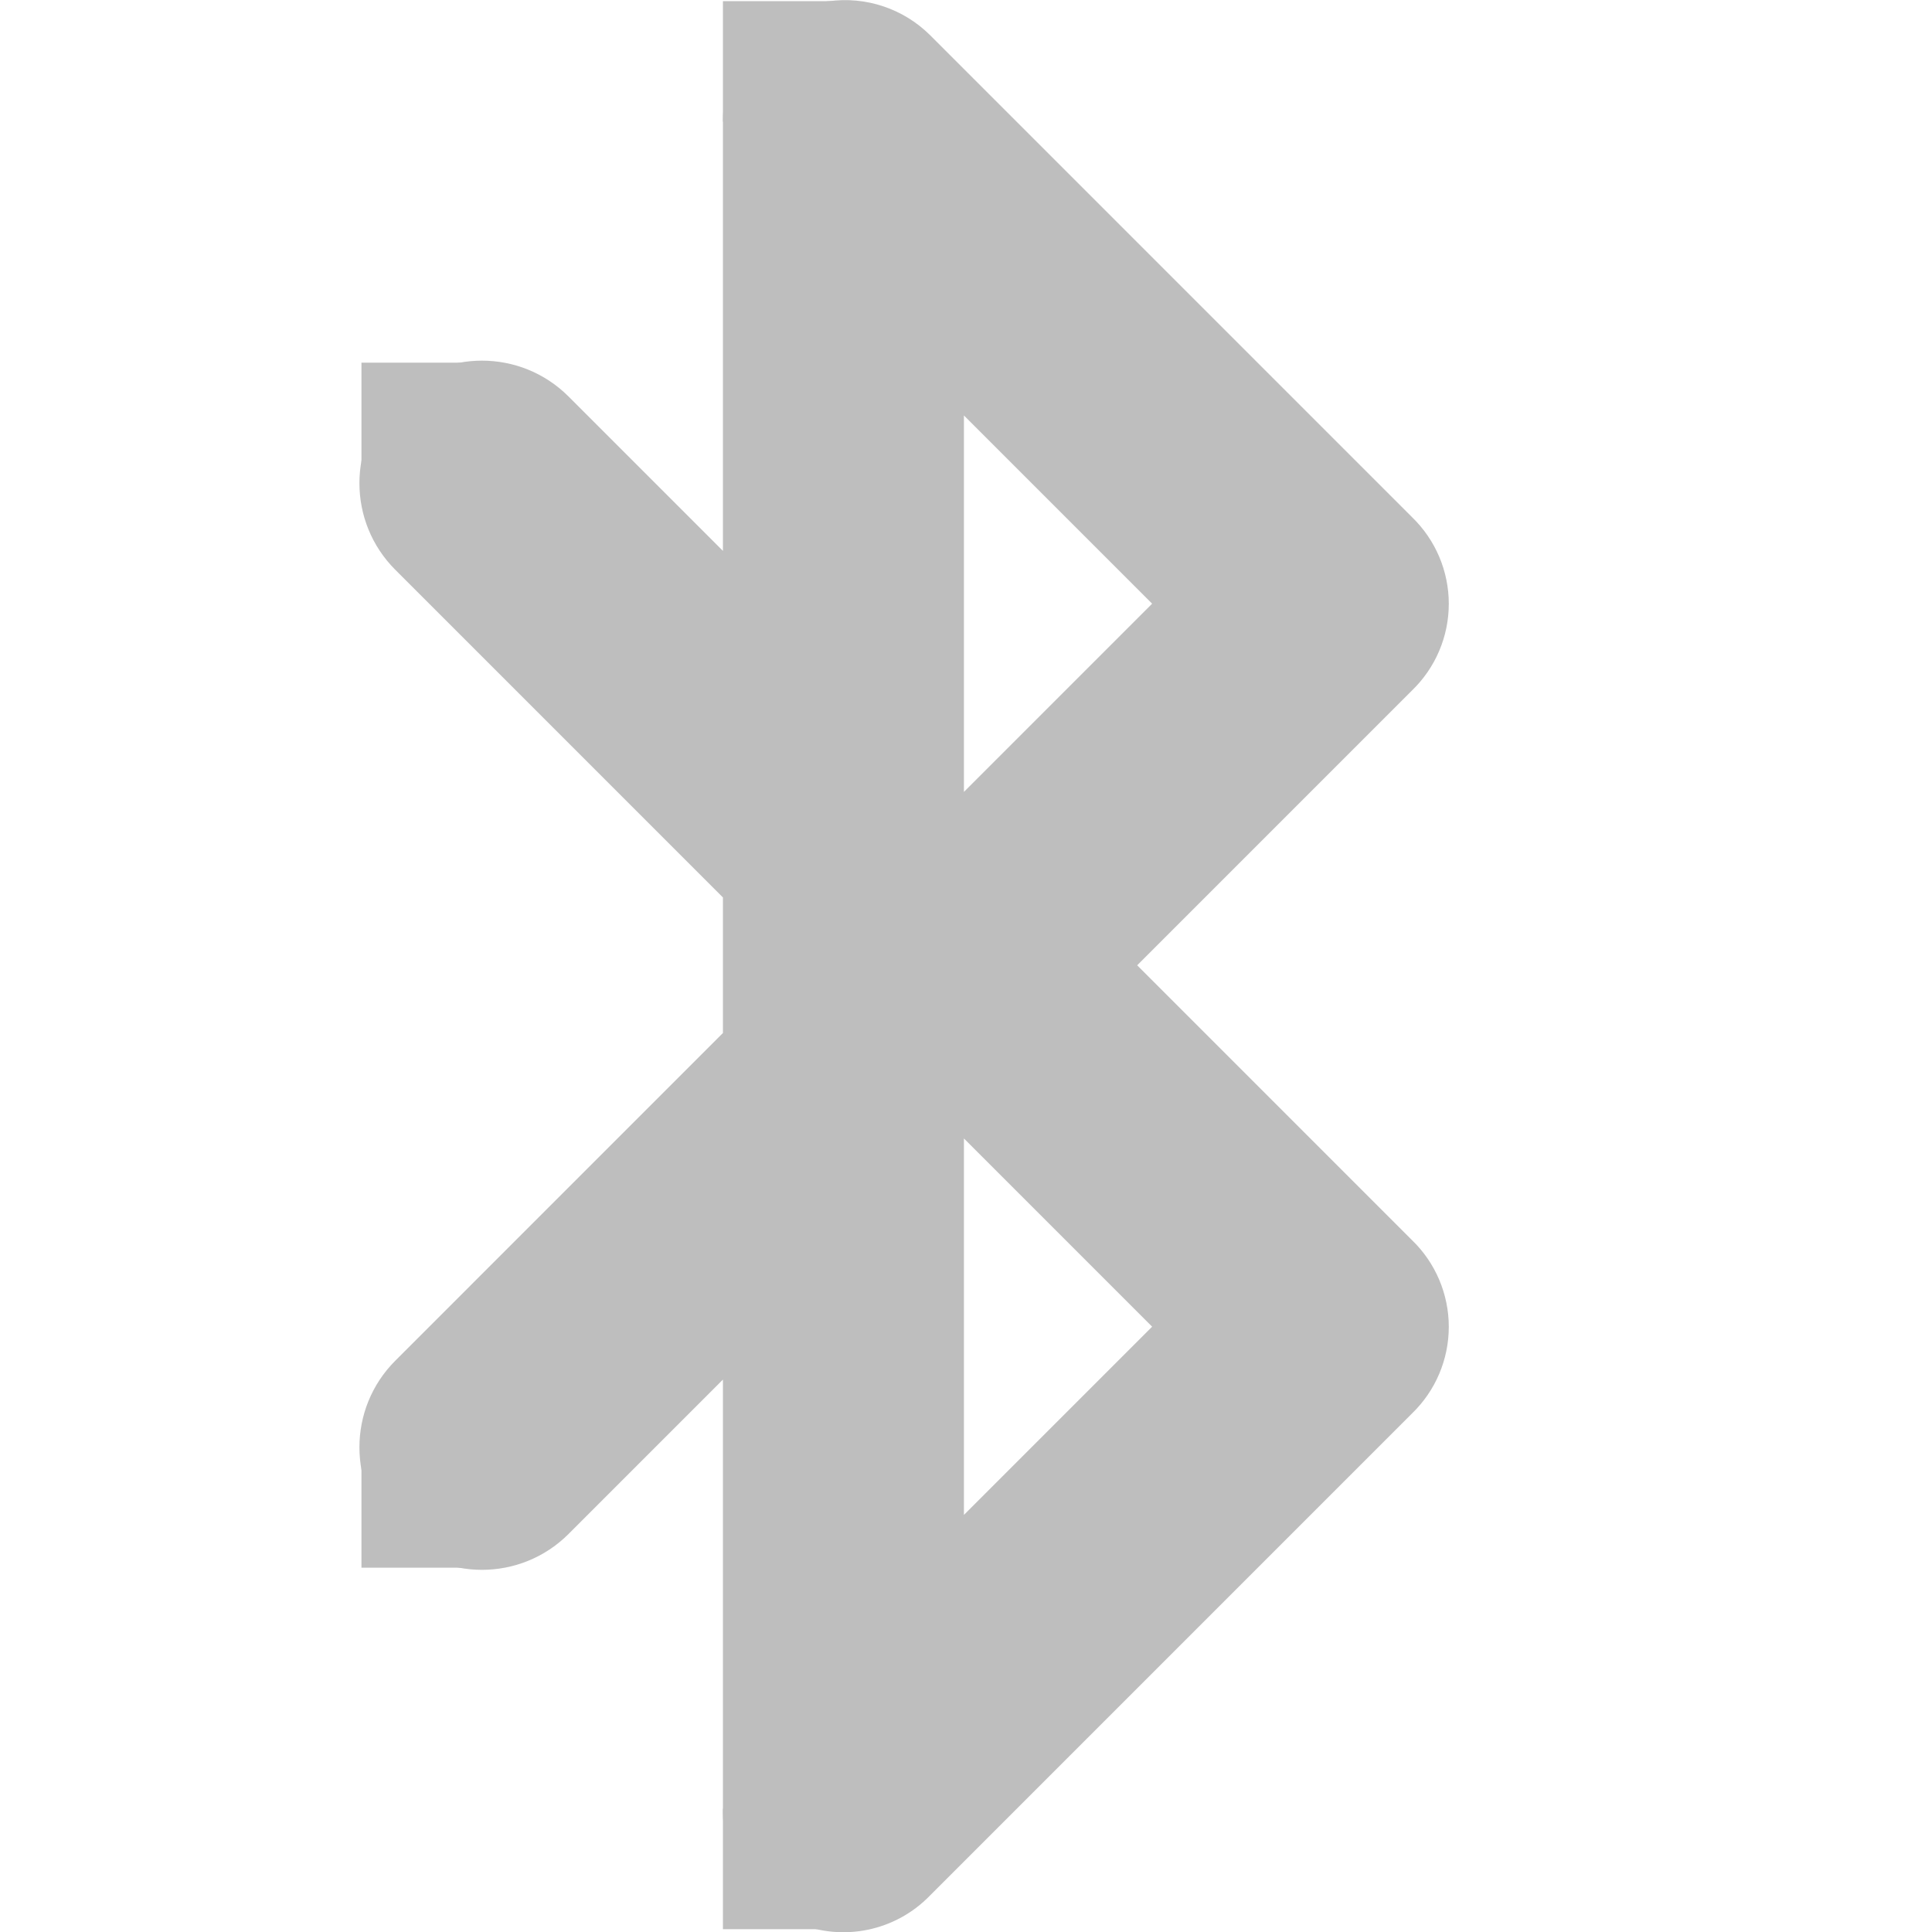
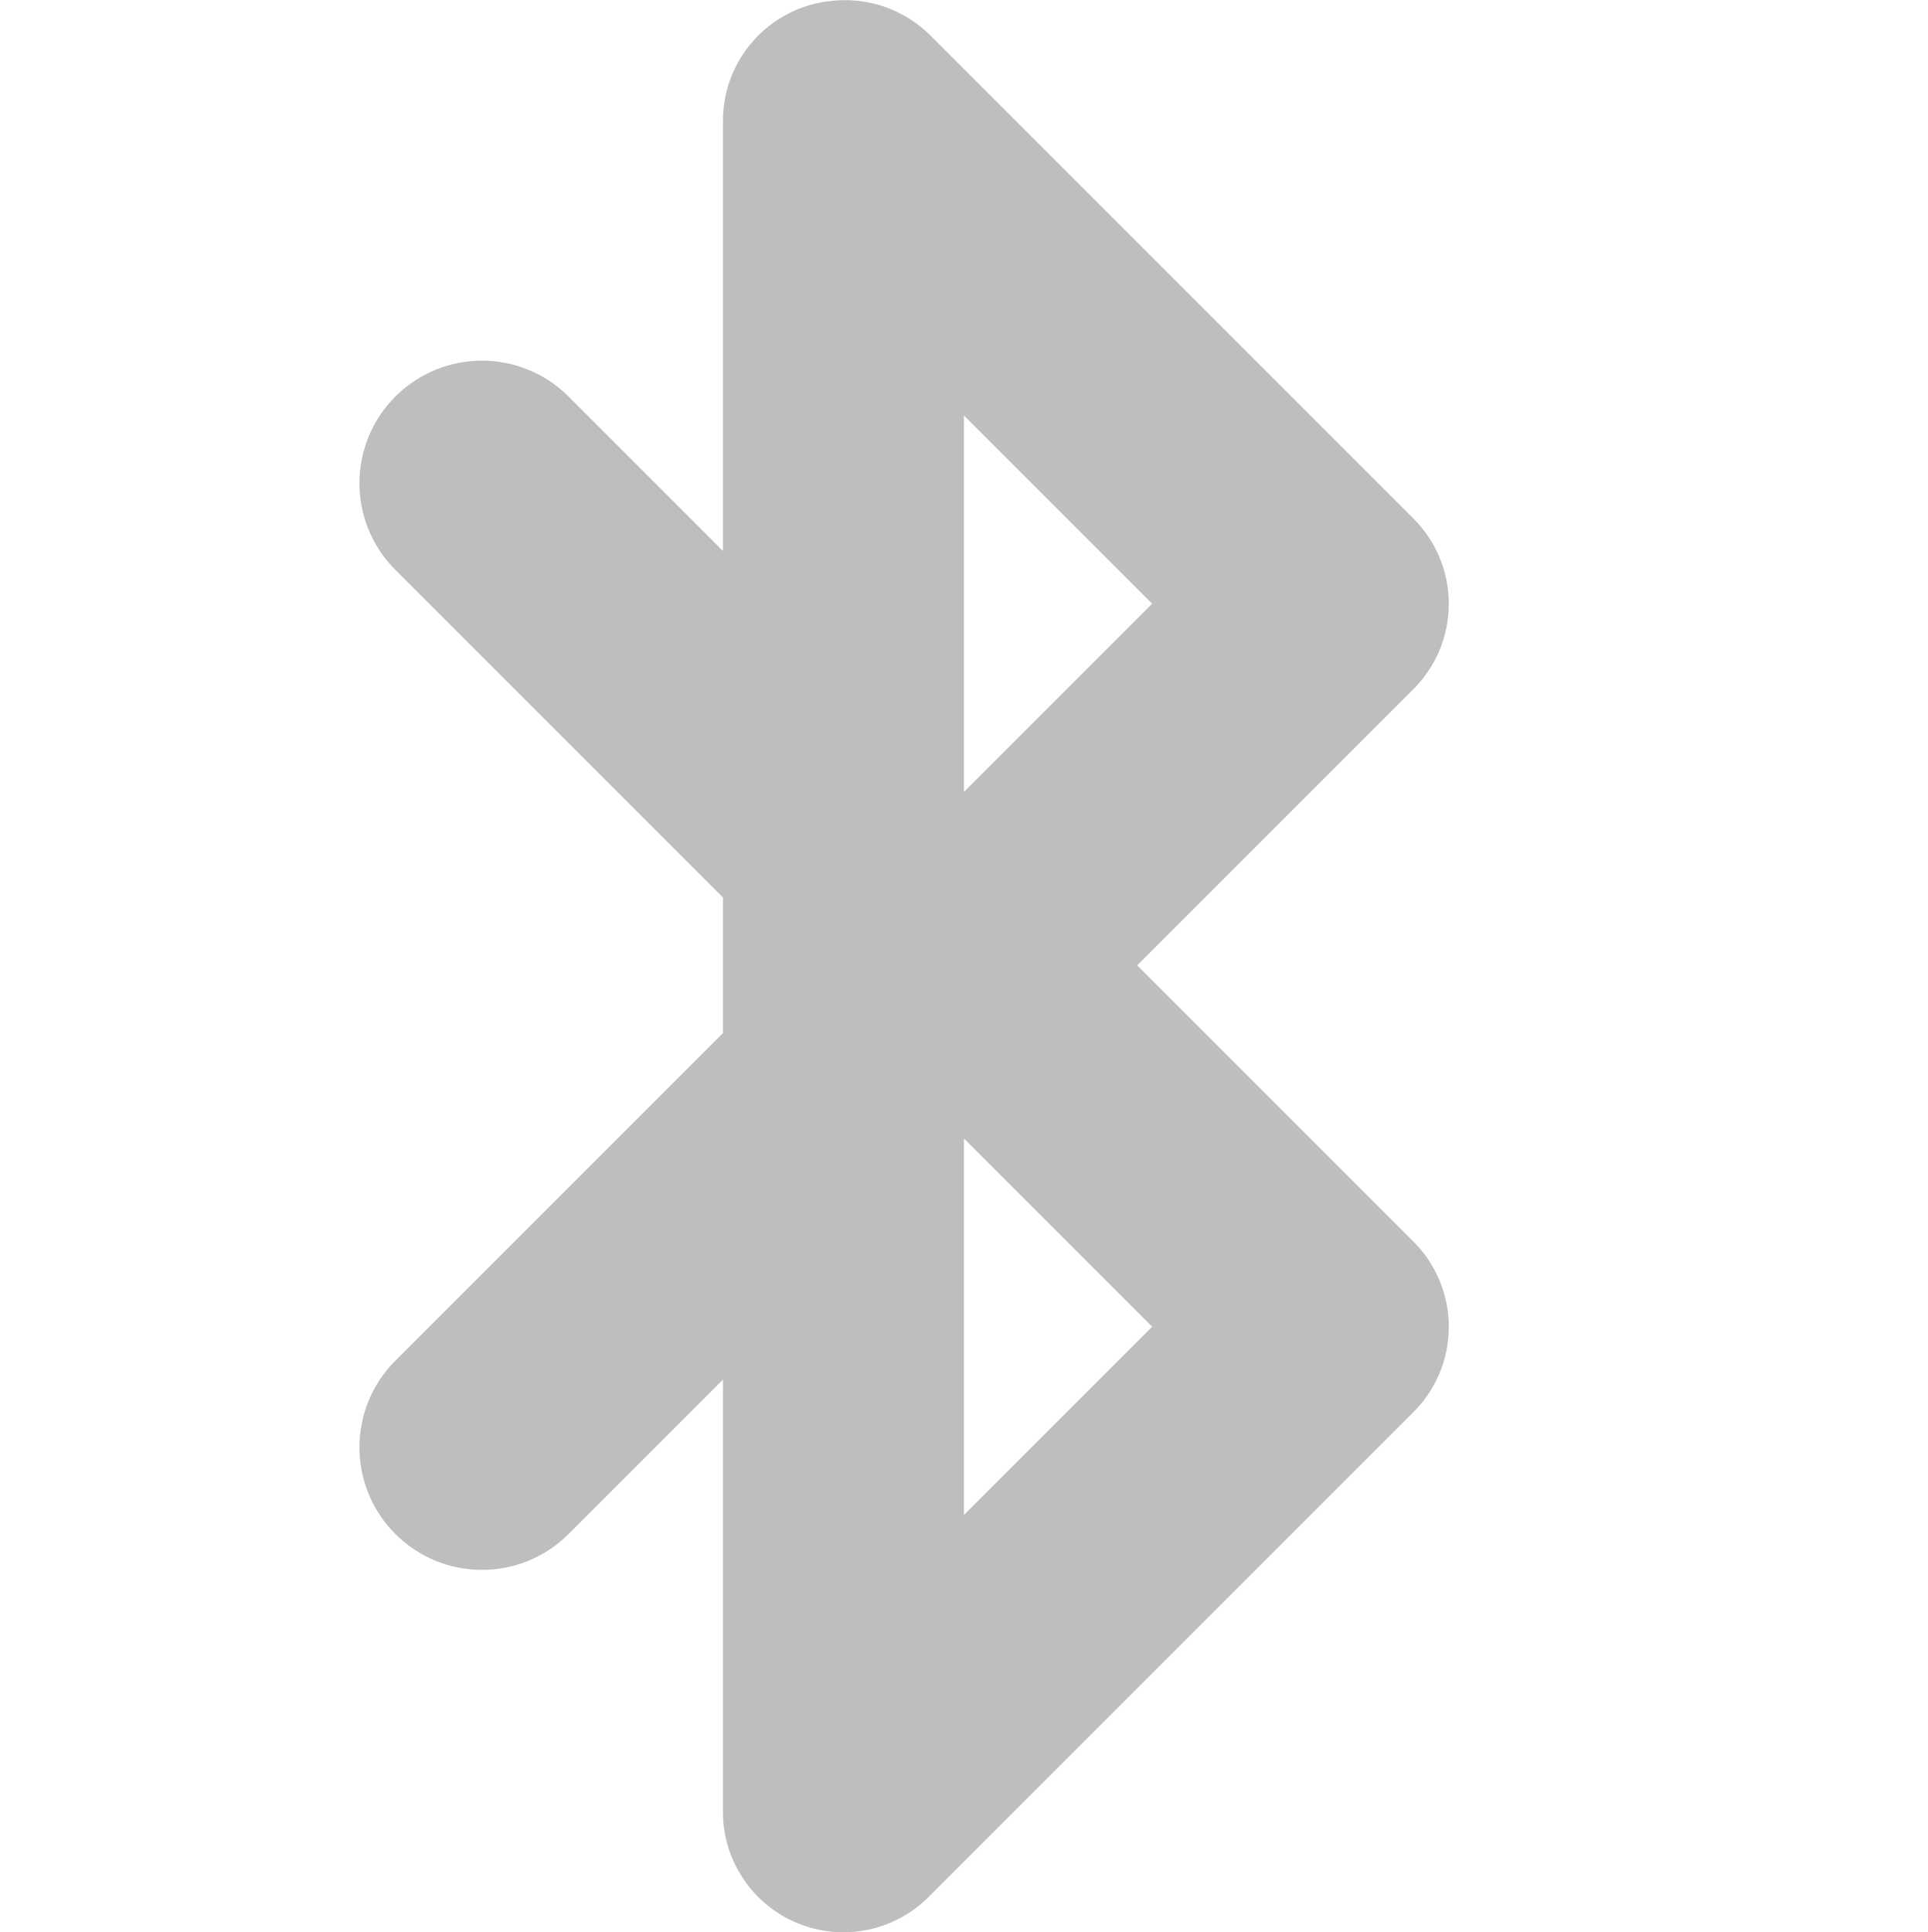
<svg xmlns="http://www.w3.org/2000/svg" height="16.033" width="16">
-   <g fill="#bebebe" transform="translate(-41.0002 -316.9903)">
-     <path d="m47.875 317a1 1 0 0 0 -.875 1v3.562l-1.281-1.281a1.016 1.016 0 1 0 -1.438 1.438l2.719 2.719v1.125l-2.719 2.719a1.016 1.016 0 1 0 1.438 1.438l1.281-1.281v3.562a1 1 0 0 0 1.719.719l4-4a1 1 0 0 0 0-1.438l-2.281-2.281 2.281-2.281a1 1 0 0 0 0-1.438l-4-4a1 1 0 0 0 -.844-.281zm1.125 3.438 1.562 1.562-1.562 1.562zm0 6 1.562 1.562-1.562 1.562z" />
-     <path d="m44 320h1v1h-1z" />
-     <path d="m44 329h1v1h-1z" />
-     <path d="m47 332h1v1h-1z" />
-     <path d="m47 317h1v1h-1z" />
-   </g>
+   <path d="m6.875.01a1 1 0 0 0 -.875 1v3.562l-1.281-1.281a1.016 1.016 0 1 0 -1.438 1.438l2.719 2.719v1.125l-2.719 2.719a1.016 1.016 0 1 0 1.438 1.438l1.281-1.281v3.562a1 1 0 0 0 1.719.719l4-4a1 1 0 0 0 0-1.438l-2.281-2.281 2.281-2.281a1 1 0 0 0 0-1.438l-4-4a1 1 0 0 0 -.844-.281zm1.125 3.438 1.562 1.562-1.562 1.562zm0 6 1.562 1.562-1.562 1.562z" fill="#bebebe" />
</svg>
